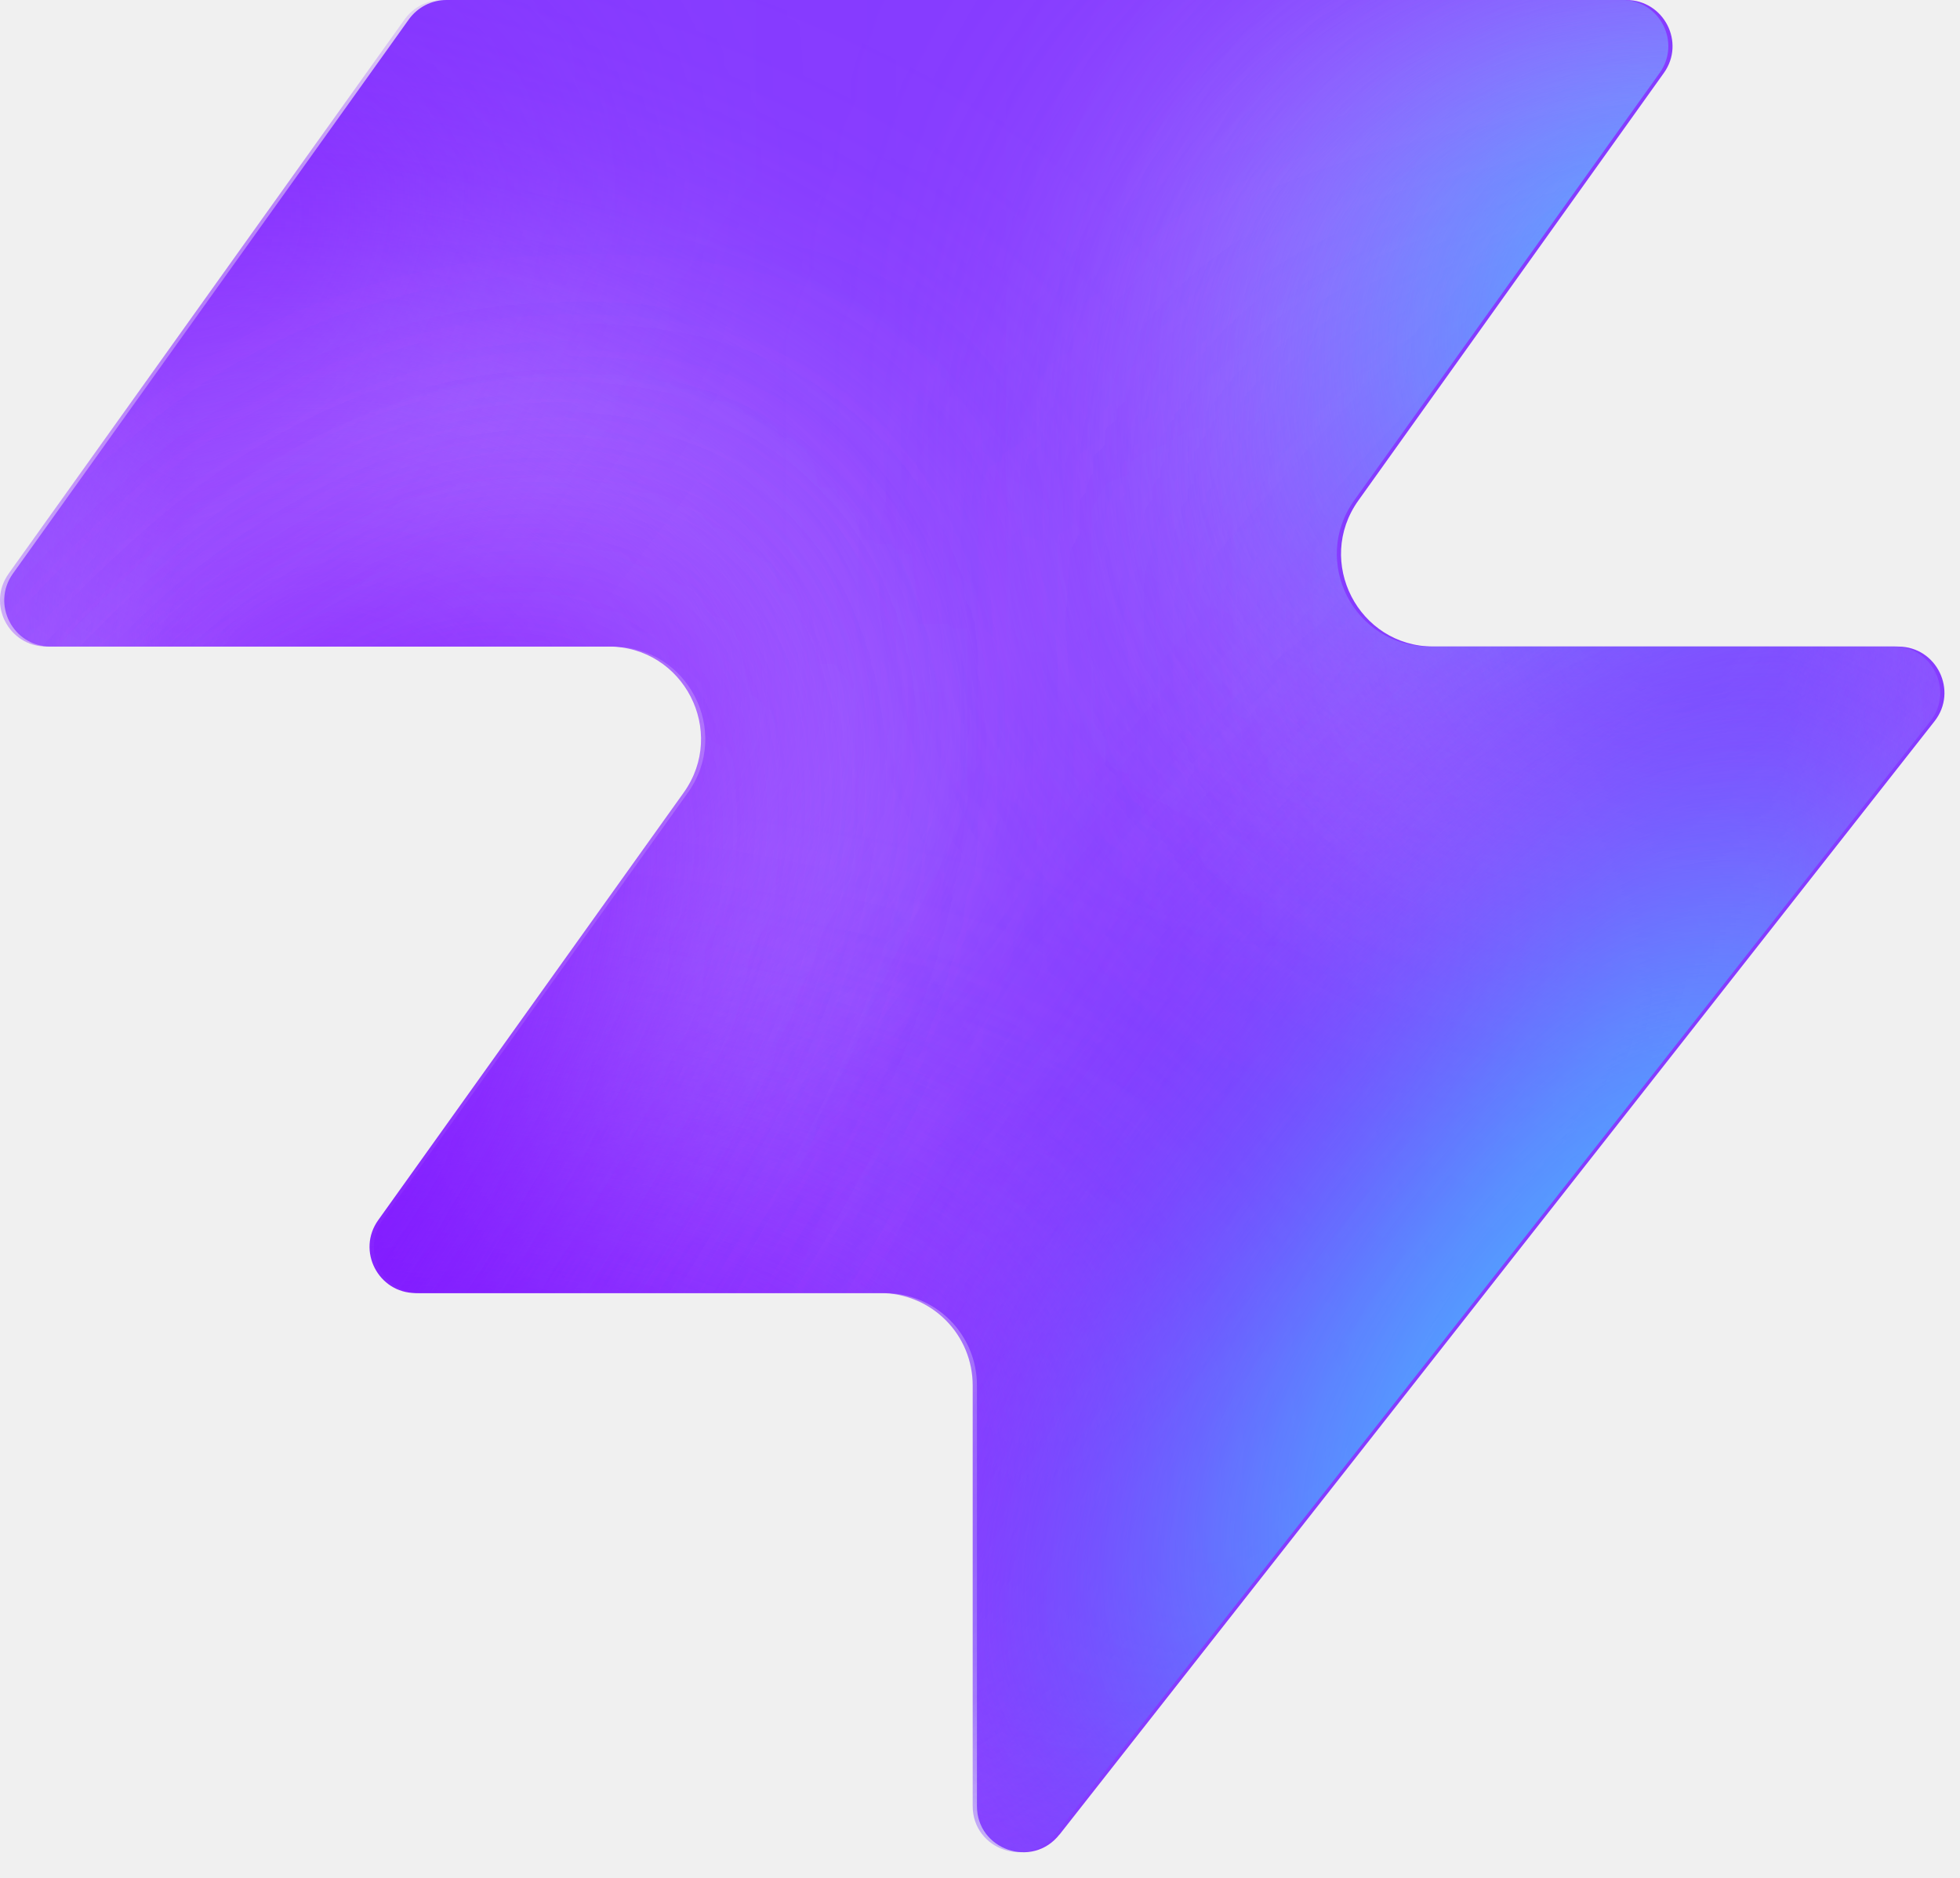
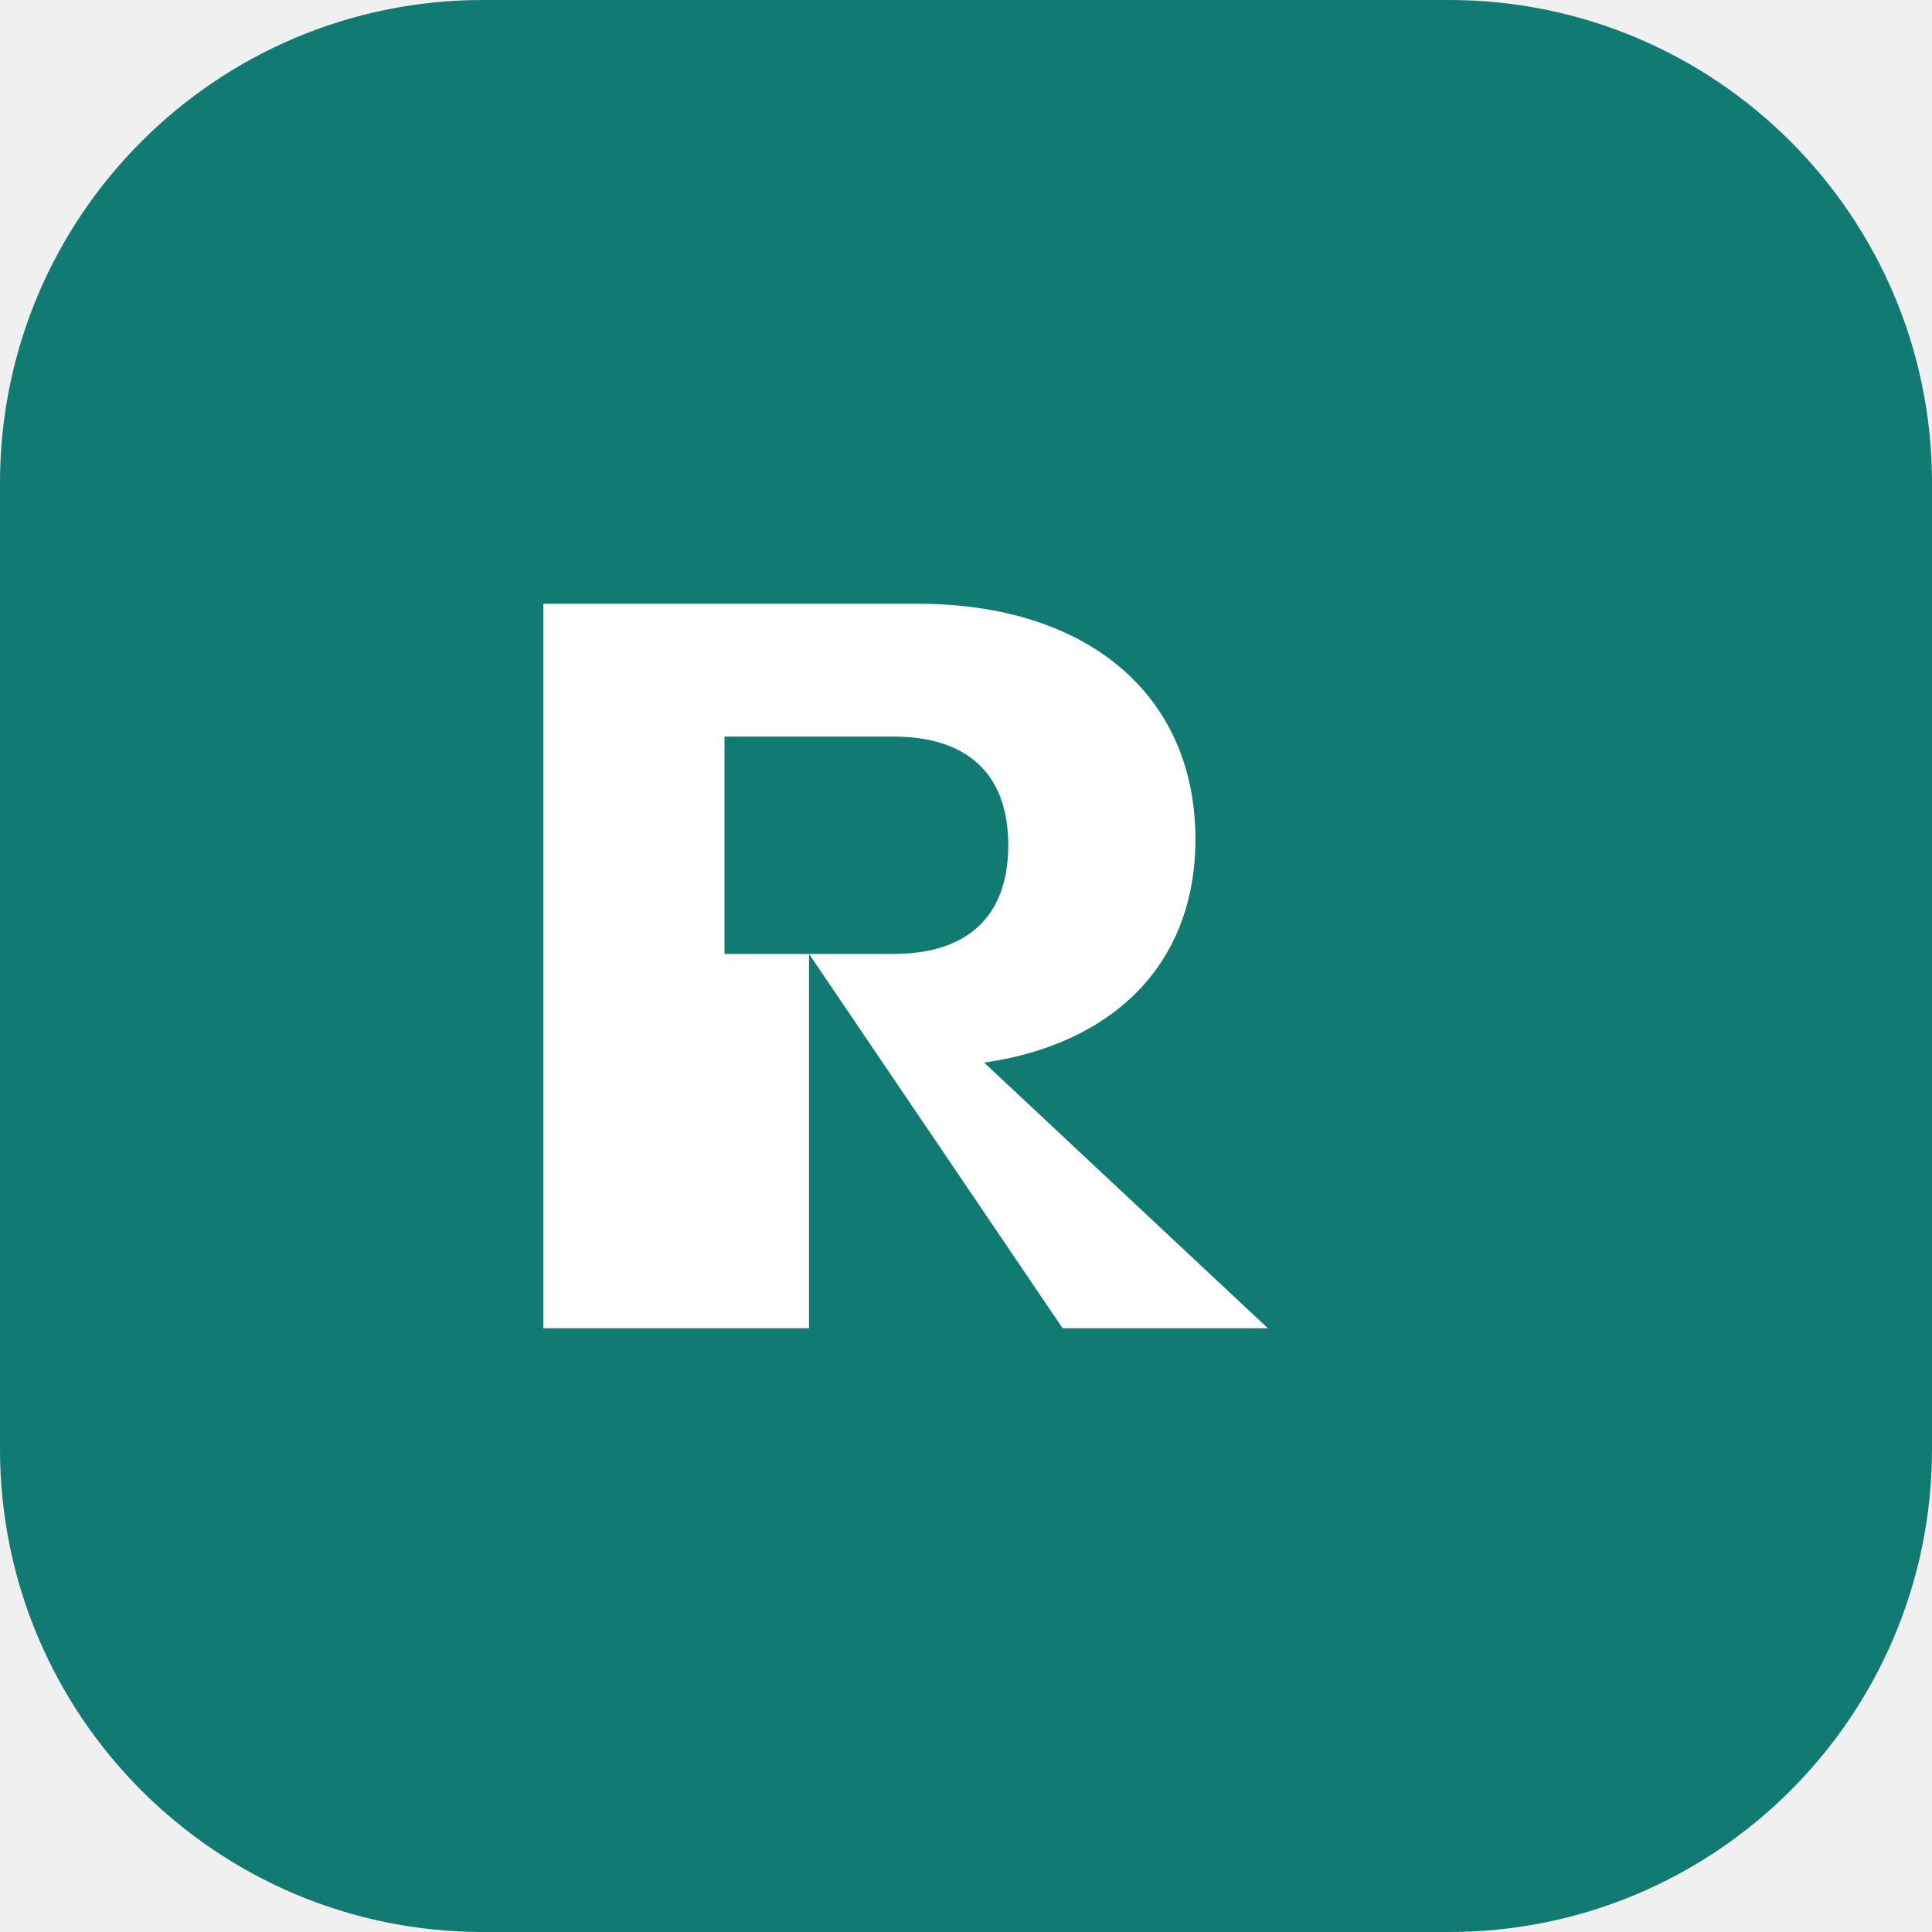
- <svg xmlns="http://www.w3.org/2000/svg" width="48" height="46" fill="none" viewBox="0 0 48 46">
-   <path fill="#863bff" d="M25.946 44.938c-.664.845-2.021.375-2.021-.698V33.937a2.26 2.26 0 0 0-2.262-2.262H10.287c-.92 0-1.456-1.04-.92-1.788l7.48-10.471c1.07-1.497 0-3.578-1.842-3.578H1.237c-.92 0-1.456-1.04-.92-1.788L10.013.474c.214-.297.556-.474.92-.474h28.894c.92 0 1.456 1.04.92 1.788l-7.48 10.471c-1.07 1.498 0 3.579 1.842 3.579h11.377c.943 0 1.473 1.088.89 1.83L25.947 44.94z" style="fill:#863bff;fill:color(display-p3 .525 .23 1);fill-opacity:1" />
-   <mask id="a" width="48" height="46" x="0" y="0" maskUnits="userSpaceOnUse" style="mask-type:alpha">
-     <path fill="#000" d="M25.842 44.938c-.664.844-2.021.375-2.021-.698V33.937a2.26 2.26 0 0 0-2.262-2.262H10.183c-.92 0-1.456-1.04-.92-1.788l7.48-10.471c1.07-1.498 0-3.579-1.842-3.579H1.133c-.92 0-1.456-1.04-.92-1.787L9.91.473c.214-.297.556-.474.92-.474h28.894c.92 0 1.456 1.04.92 1.788l-7.48 10.471c-1.07 1.498 0 3.578 1.842 3.578h11.377c.943 0 1.473 1.088.89 1.832L25.843 44.94z" style="fill:#000;fill-opacity:1" />
-   </mask>
-   <g mask="url(#a)">
-     <g filter="url(#b)">
-       <ellipse cx="5.508" cy="14.704" fill="#ede6ff" rx="5.508" ry="14.704" style="fill:#ede6ff;fill:color(display-p3 .927 .903 1);fill-opacity:1" transform="matrix(.00324 1 1 -.00324 -4.47 31.516)" />
-     </g>
-     <g filter="url(#c)">
-       <ellipse cx="10.399" cy="29.851" fill="#ede6ff" rx="10.399" ry="29.851" style="fill:#ede6ff;fill:color(display-p3 .927 .903 1);fill-opacity:1" transform="matrix(.00324 1 1 -.00324 -39.328 7.883)" />
-     </g>
-     <g filter="url(#d)">
-       <ellipse cx="5.508" cy="30.487" fill="#7e14ff" rx="5.508" ry="30.487" style="fill:#7e14ff;fill:color(display-p3 .492 .077 1);fill-opacity:1" transform="rotate(89.814 -25.913 -14.639)scale(1 -1)" />
-     </g>
-     <g filter="url(#e)">
-       <ellipse cx="5.508" cy="30.599" fill="#7e14ff" rx="5.508" ry="30.599" style="fill:#7e14ff;fill:color(display-p3 .492 .077 1);fill-opacity:1" transform="rotate(89.814 -32.644 -3.334)scale(1 -1)" />
-     </g>
-     <g filter="url(#f)">
-       <ellipse cx="5.508" cy="30.599" fill="#7e14ff" rx="5.508" ry="30.599" style="fill:#7e14ff;fill:color(display-p3 .492 .077 1);fill-opacity:1" transform="matrix(.00324 1 1 -.00324 -34.34 30.47)" />
-     </g>
-     <g filter="url(#g)">
-       <ellipse cx="14.072" cy="22.078" fill="#ede6ff" rx="14.072" ry="22.078" style="fill:#ede6ff;fill:color(display-p3 .927 .903 1);fill-opacity:1" transform="rotate(93.35 24.506 48.493)scale(-1 1)" />
-     </g>
-     <g filter="url(#h)">
-       <ellipse cx="3.47" cy="21.501" fill="#7e14ff" rx="3.47" ry="21.501" style="fill:#7e14ff;fill:color(display-p3 .492 .077 1);fill-opacity:1" transform="rotate(89.009 28.708 47.59)scale(-1 1)" />
-     </g>
-     <g filter="url(#i)">
-       <ellipse cx="3.47" cy="21.501" fill="#7e14ff" rx="3.47" ry="21.501" style="fill:#7e14ff;fill:color(display-p3 .492 .077 1);fill-opacity:1" transform="rotate(89.009 28.708 47.59)scale(-1 1)" />
-     </g>
-     <g filter="url(#j)">
-       <ellipse cx=".387" cy="8.972" fill="#7e14ff" rx="4.407" ry="29.108" style="fill:#7e14ff;fill:color(display-p3 .492 .077 1);fill-opacity:1" transform="rotate(39.51 .387 8.972)" />
-     </g>
-     <g filter="url(#k)">
-       <ellipse cx="47.523" cy="-6.092" fill="#7e14ff" rx="4.407" ry="29.108" style="fill:#7e14ff;fill:color(display-p3 .492 .077 1);fill-opacity:1" transform="rotate(37.892 47.523 -6.092)" />
-     </g>
-     <g filter="url(#l)">
-       <ellipse cx="41.412" cy="6.333" fill="#47bfff" rx="5.971" ry="9.665" style="fill:#47bfff;fill:color(display-p3 .28 .748 1);fill-opacity:1" transform="rotate(37.892 41.412 6.333)" />
-     </g>
-     <g filter="url(#m)">
-       <ellipse cx="-1.879" cy="38.332" fill="#7e14ff" rx="4.407" ry="29.108" style="fill:#7e14ff;fill:color(display-p3 .492 .077 1);fill-opacity:1" transform="rotate(37.892 -1.88 38.332)" />
-     </g>
-     <g filter="url(#n)">
-       <ellipse cx="-1.879" cy="38.332" fill="#7e14ff" rx="4.407" ry="29.108" style="fill:#7e14ff;fill:color(display-p3 .492 .077 1);fill-opacity:1" transform="rotate(37.892 -1.88 38.332)" />
-     </g>
-     <g filter="url(#o)">
-       <ellipse cx="35.651" cy="29.907" fill="#7e14ff" rx="4.407" ry="29.108" style="fill:#7e14ff;fill:color(display-p3 .492 .077 1);fill-opacity:1" transform="rotate(37.892 35.651 29.907)" />
-     </g>
-     <g filter="url(#p)">
-       <ellipse cx="38.418" cy="32.4" fill="#47bfff" rx="5.971" ry="15.297" style="fill:#47bfff;fill:color(display-p3 .28 .748 1);fill-opacity:1" transform="rotate(37.892 38.418 32.4)" />
-     </g>
-   </g>
-   <defs>
-     <filter id="b" width="60.045" height="41.654" x="-19.77" y="16.149" color-interpolation-filters="sRGB" filterUnits="userSpaceOnUse">
-       <feFlood flood-opacity="0" result="BackgroundImageFix" />
-       <feBlend in="SourceGraphic" in2="BackgroundImageFix" result="shape" />
-       <feGaussianBlur result="effect1_foregroundBlur_2002_17158" stdDeviation="7.659" />
-     </filter>
-     <filter id="c" width="90.34" height="51.437" x="-54.613" y="-7.533" color-interpolation-filters="sRGB" filterUnits="userSpaceOnUse">
-       <feFlood flood-opacity="0" result="BackgroundImageFix" />
-       <feBlend in="SourceGraphic" in2="BackgroundImageFix" result="shape" />
-       <feGaussianBlur result="effect1_foregroundBlur_2002_17158" stdDeviation="7.659" />
-     </filter>
-     <filter id="d" width="79.355" height="29.4" x="-49.64" y="2.03" color-interpolation-filters="sRGB" filterUnits="userSpaceOnUse">
-       <feFlood flood-opacity="0" result="BackgroundImageFix" />
-       <feBlend in="SourceGraphic" in2="BackgroundImageFix" result="shape" />
-       <feGaussianBlur result="effect1_foregroundBlur_2002_17158" stdDeviation="4.596" />
-     </filter>
-     <filter id="e" width="79.579" height="29.4" x="-45.045" y="20.029" color-interpolation-filters="sRGB" filterUnits="userSpaceOnUse">
-       <feFlood flood-opacity="0" result="BackgroundImageFix" />
-       <feBlend in="SourceGraphic" in2="BackgroundImageFix" result="shape" />
-       <feGaussianBlur result="effect1_foregroundBlur_2002_17158" stdDeviation="4.596" />
-     </filter>
-     <filter id="f" width="79.579" height="29.4" x="-43.513" y="21.178" color-interpolation-filters="sRGB" filterUnits="userSpaceOnUse">
-       <feFlood flood-opacity="0" result="BackgroundImageFix" />
-       <feBlend in="SourceGraphic" in2="BackgroundImageFix" result="shape" />
-       <feGaussianBlur result="effect1_foregroundBlur_2002_17158" stdDeviation="4.596" />
-     </filter>
-     <filter id="g" width="74.749" height="58.852" x="15.756" y="-17.901" color-interpolation-filters="sRGB" filterUnits="userSpaceOnUse">
-       <feFlood flood-opacity="0" result="BackgroundImageFix" />
-       <feBlend in="SourceGraphic" in2="BackgroundImageFix" result="shape" />
-       <feGaussianBlur result="effect1_foregroundBlur_2002_17158" stdDeviation="7.659" />
-     </filter>
-     <filter id="h" width="61.377" height="25.362" x="23.548" y="2.284" color-interpolation-filters="sRGB" filterUnits="userSpaceOnUse">
-       <feFlood flood-opacity="0" result="BackgroundImageFix" />
-       <feBlend in="SourceGraphic" in2="BackgroundImageFix" result="shape" />
-       <feGaussianBlur result="effect1_foregroundBlur_2002_17158" stdDeviation="4.596" />
-     </filter>
-     <filter id="i" width="61.377" height="25.362" x="23.548" y="2.284" color-interpolation-filters="sRGB" filterUnits="userSpaceOnUse">
-       <feFlood flood-opacity="0" result="BackgroundImageFix" />
-       <feBlend in="SourceGraphic" in2="BackgroundImageFix" result="shape" />
-       <feGaussianBlur result="effect1_foregroundBlur_2002_17158" stdDeviation="4.596" />
-     </filter>
-     <filter id="j" width="56.045" height="63.649" x="-27.636" y="-22.853" color-interpolation-filters="sRGB" filterUnits="userSpaceOnUse">
-       <feFlood flood-opacity="0" result="BackgroundImageFix" />
-       <feBlend in="SourceGraphic" in2="BackgroundImageFix" result="shape" />
-       <feGaussianBlur result="effect1_foregroundBlur_2002_17158" stdDeviation="4.596" />
-     </filter>
-     <filter id="k" width="54.814" height="64.646" x="20.116" y="-38.415" color-interpolation-filters="sRGB" filterUnits="userSpaceOnUse">
-       <feFlood flood-opacity="0" result="BackgroundImageFix" />
-       <feBlend in="SourceGraphic" in2="BackgroundImageFix" result="shape" />
-       <feGaussianBlur result="effect1_foregroundBlur_2002_17158" stdDeviation="4.596" />
-     </filter>
-     <filter id="l" width="33.541" height="35.313" x="24.641" y="-11.323" color-interpolation-filters="sRGB" filterUnits="userSpaceOnUse">
-       <feFlood flood-opacity="0" result="BackgroundImageFix" />
-       <feBlend in="SourceGraphic" in2="BackgroundImageFix" result="shape" />
-       <feGaussianBlur result="effect1_foregroundBlur_2002_17158" stdDeviation="4.596" />
-     </filter>
-     <filter id="m" width="54.814" height="64.646" x="-29.286" y="6.009" color-interpolation-filters="sRGB" filterUnits="userSpaceOnUse">
-       <feFlood flood-opacity="0" result="BackgroundImageFix" />
-       <feBlend in="SourceGraphic" in2="BackgroundImageFix" result="shape" />
-       <feGaussianBlur result="effect1_foregroundBlur_2002_17158" stdDeviation="4.596" />
-     </filter>
-     <filter id="n" width="54.814" height="64.646" x="-29.286" y="6.009" color-interpolation-filters="sRGB" filterUnits="userSpaceOnUse">
-       <feFlood flood-opacity="0" result="BackgroundImageFix" />
-       <feBlend in="SourceGraphic" in2="BackgroundImageFix" result="shape" />
-       <feGaussianBlur result="effect1_foregroundBlur_2002_17158" stdDeviation="4.596" />
-     </filter>
-     <filter id="o" width="54.814" height="64.646" x="8.244" y="-2.416" color-interpolation-filters="sRGB" filterUnits="userSpaceOnUse">
-       <feFlood flood-opacity="0" result="BackgroundImageFix" />
-       <feBlend in="SourceGraphic" in2="BackgroundImageFix" result="shape" />
-       <feGaussianBlur result="effect1_foregroundBlur_2002_17158" stdDeviation="4.596" />
-     </filter>
-     <filter id="p" width="39.409" height="43.623" x="18.713" y="10.588" color-interpolation-filters="sRGB" filterUnits="userSpaceOnUse">
-       <feFlood flood-opacity="0" result="BackgroundImageFix" />
-       <feBlend in="SourceGraphic" in2="BackgroundImageFix" result="shape" />
-       <feGaussianBlur result="effect1_foregroundBlur_2002_17158" stdDeviation="4.596" />
-     </filter>
-   </defs>
+ <svg xmlns="http://www.w3.org/2000/svg" viewBox="0 0 32 32" role="img" aria-label="Basic IT">
+   <rect width="32" height="32" rx="8" fill="#117a73" />
+   <path fill="#fff" d="M9 10h6.2c2.8 0 4.6 1.5 4.6 3.9 0 2.1-1.4 3.4-3.5 3.7L21 22h-3.4l-4.2-6.2V22H9V10zm3 2.2v3.6h2.8c1.2 0 1.9-.6 1.9-1.8s-.7-1.8-1.9-1.8h-2.8z" />
</svg>
